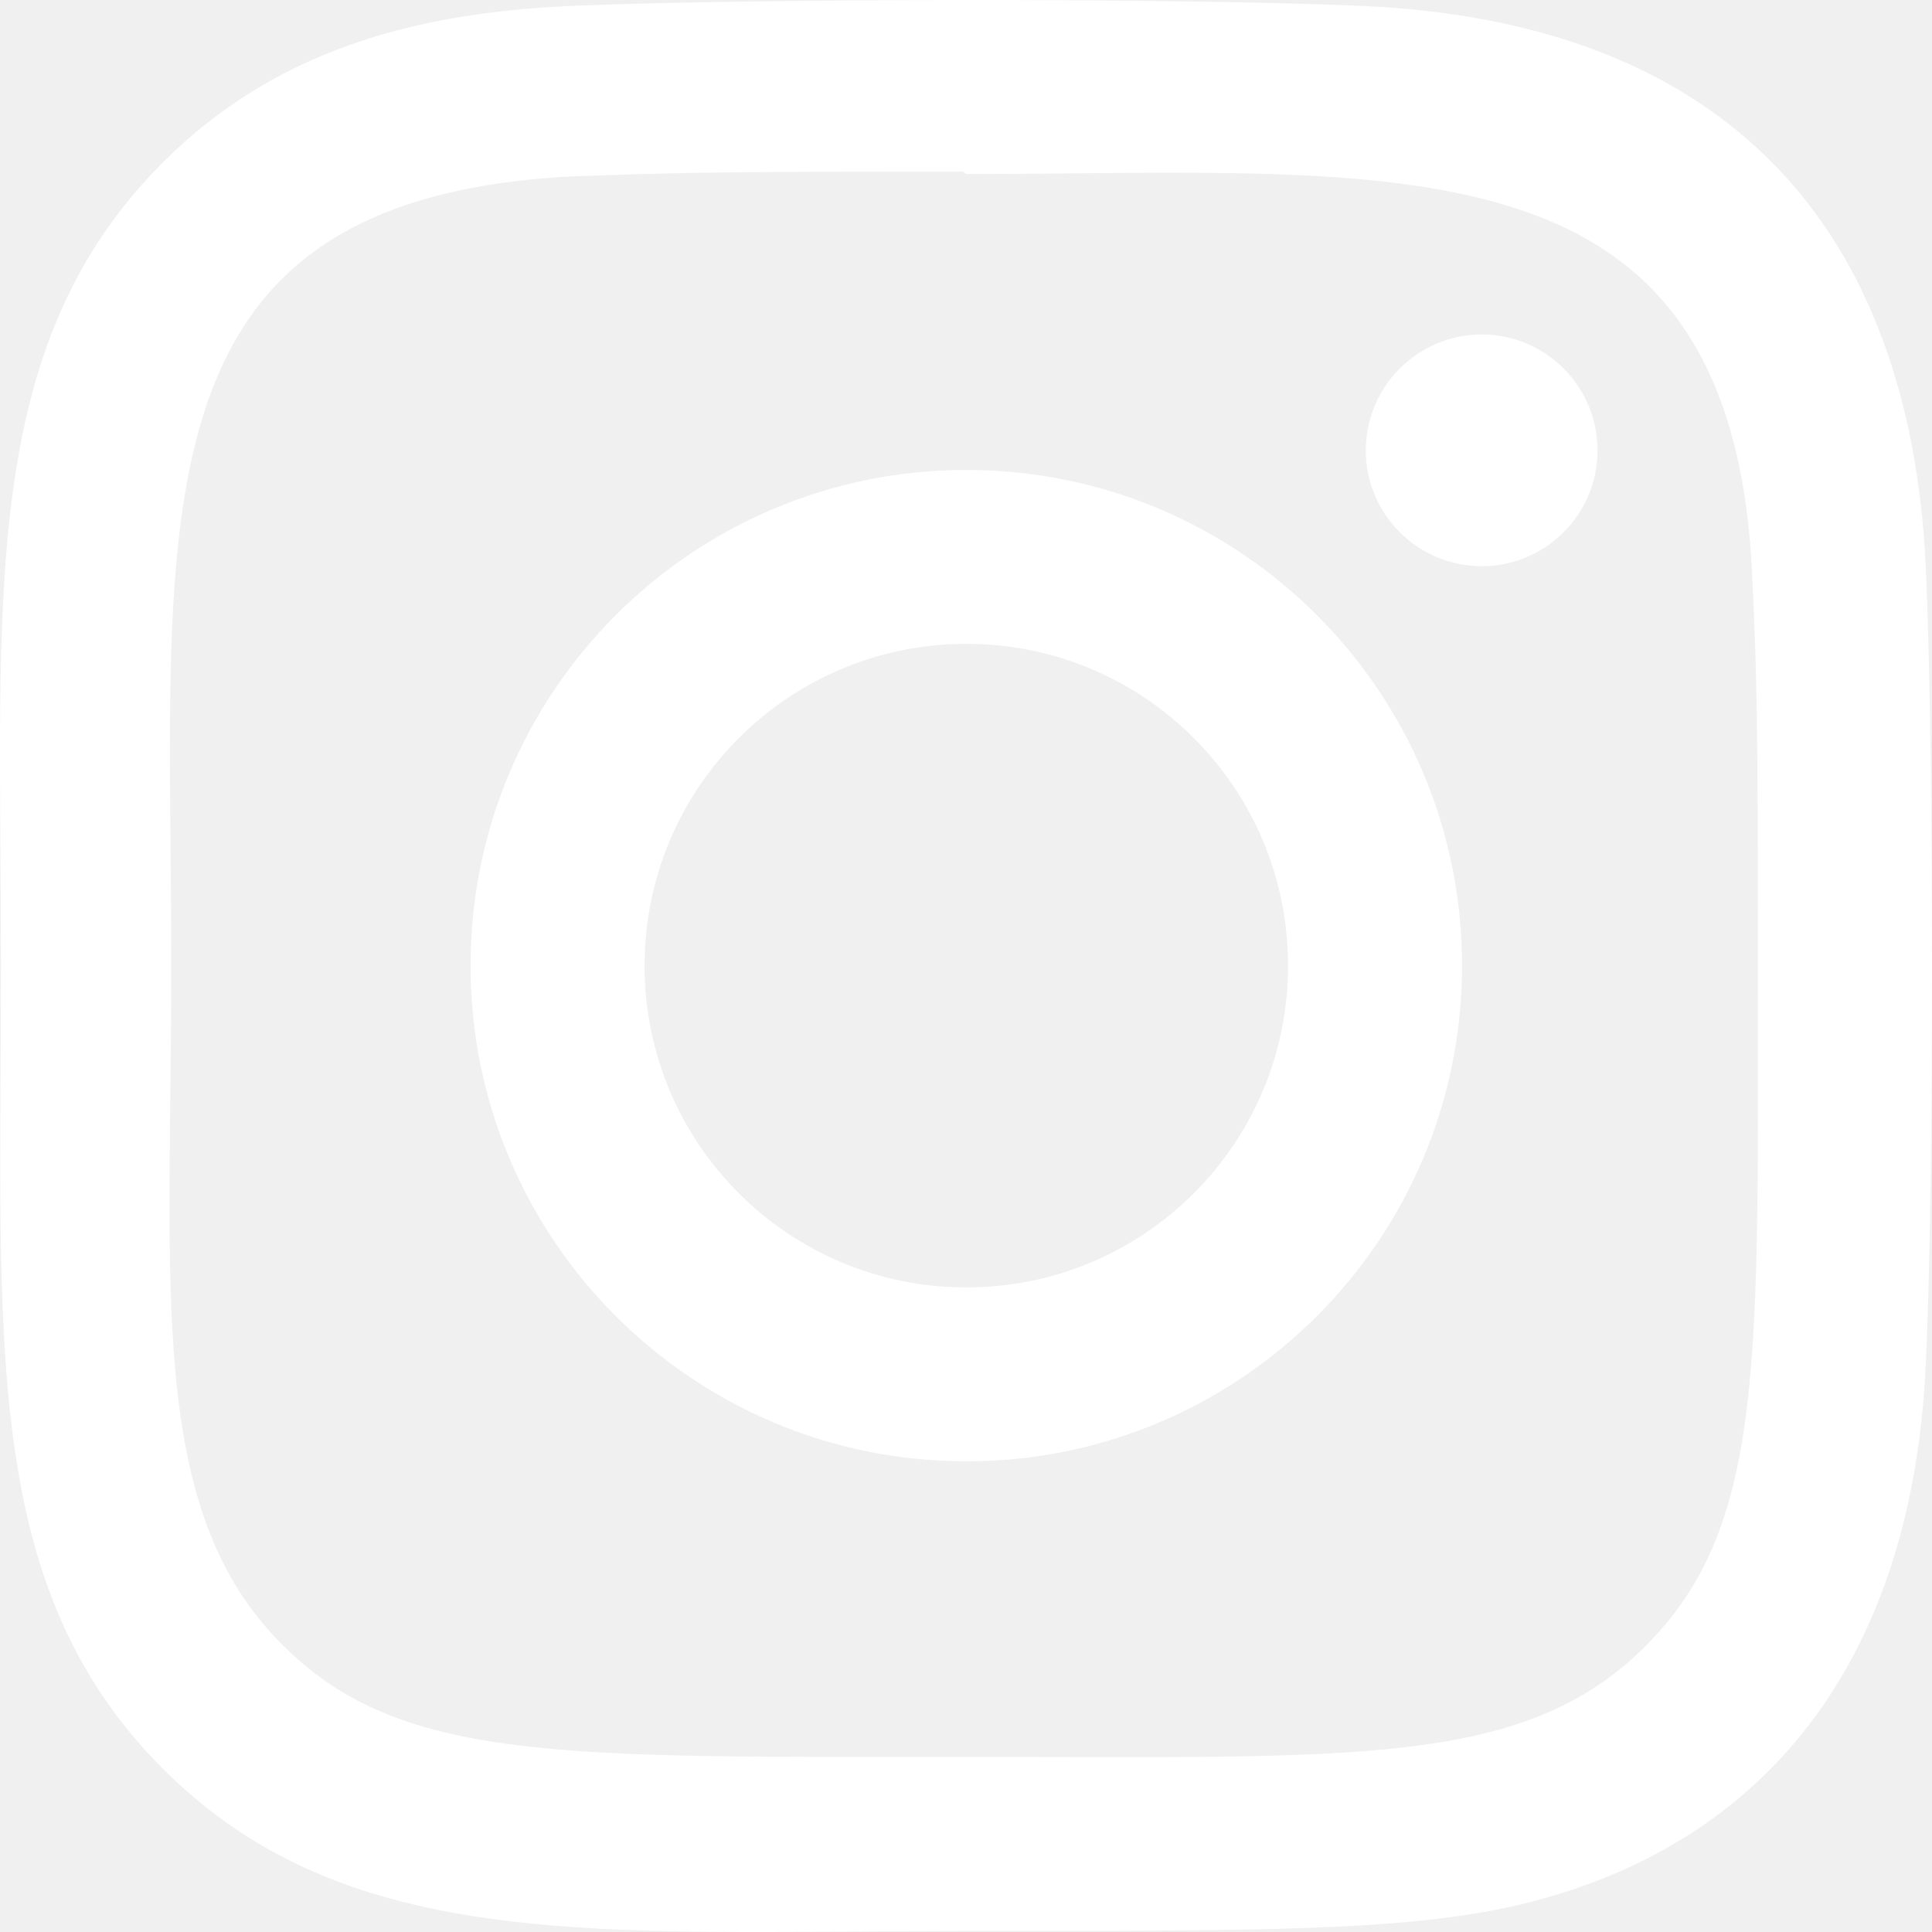
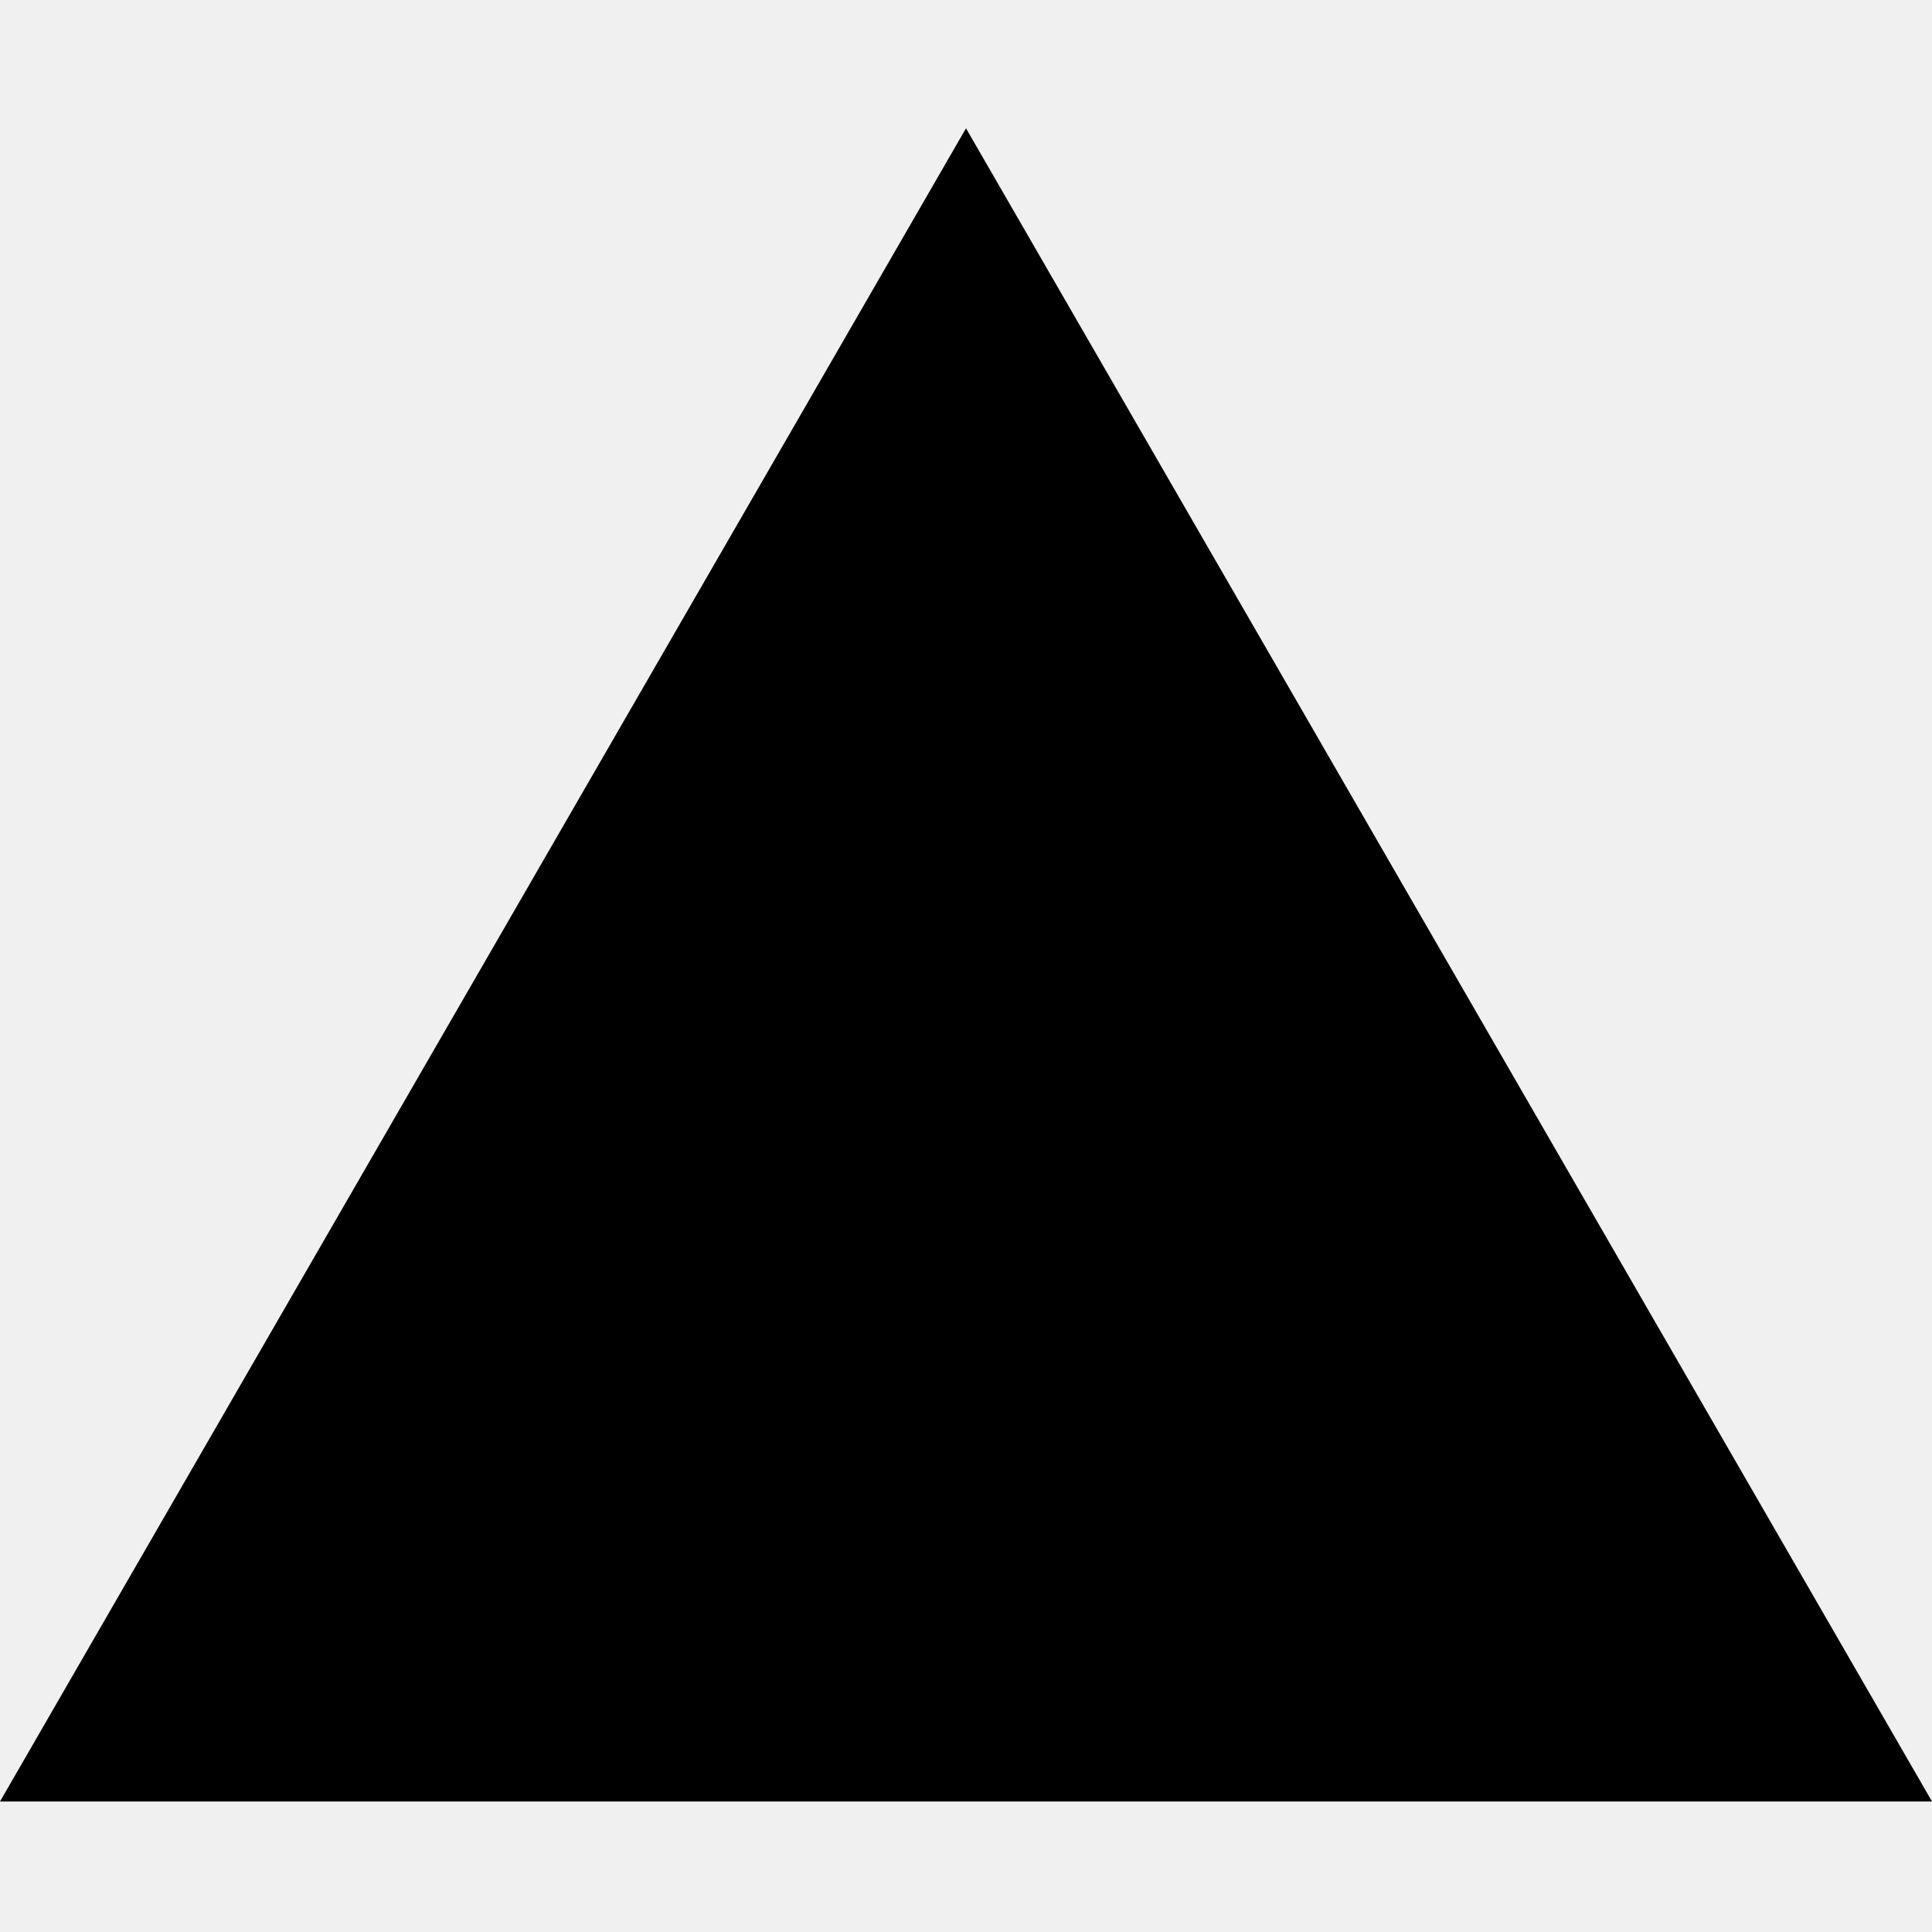
- <svg xmlns="http://www.w3.org/2000/svg" width="16" height="16" viewBox="0 0 16 16" fill="none">
-   <path d="M8.003 3.892C5.734 3.892 3.897 5.73 3.897 7.997C3.897 10.265 5.736 12.102 8.003 12.102C10.271 12.102 12.108 10.264 12.108 7.997C12.108 5.728 10.269 3.892 8.003 3.892V3.892ZM8.003 10.662C6.53 10.662 5.338 9.469 5.338 7.997C5.338 6.525 6.531 5.332 8.003 5.332C9.475 5.332 10.667 6.525 10.667 7.997C10.668 9.469 9.475 10.662 8.003 10.662V10.662Z" fill="white" />
-   <path d="M11.299 0.05C9.827 -0.018 6.181 -0.015 4.707 0.05C3.413 0.111 2.271 0.424 1.35 1.344C-0.189 2.883 0.008 4.956 0.008 7.997C0.008 11.109 -0.165 13.134 1.35 14.649C2.895 16.193 4.998 15.991 8.003 15.991C11.085 15.991 12.149 15.993 13.239 15.571C14.721 14.996 15.84 13.671 15.949 11.292C16.018 9.819 16.015 6.174 15.949 4.701C15.817 1.892 14.31 0.189 11.299 0.05V0.05ZM13.629 13.631C12.62 14.64 11.221 14.55 7.983 14.55C4.65 14.55 3.313 14.599 2.338 13.621C1.215 12.503 1.418 10.708 1.418 7.986C1.418 4.303 1.04 1.65 4.737 1.461C5.586 1.431 5.836 1.421 7.974 1.421L8.004 1.441C11.557 1.441 14.344 1.069 14.511 4.765C14.549 5.608 14.558 5.861 14.558 7.996C14.557 11.291 14.62 12.635 13.629 13.631V13.631Z" fill="white" />
-   <path d="M12.271 4.689C12.8 4.689 13.23 4.259 13.23 3.73C13.23 3.2 12.8 2.77 12.271 2.77C11.741 2.77 11.311 3.2 11.311 3.73C11.311 4.259 11.741 4.689 12.271 4.689Z" fill="white" />
+ <svg xmlns="http://www.w3.org/2000/svg" width="800px" height="800px" viewBox="0 -17 256 256" version="1.1" preserveAspectRatio="xMidYMid">
+   <g>
+     <polygon fill="#000000" points="128 0 256 221.705 0 221.705">
+ 
+ </polygon>
+   </g>
</svg>
